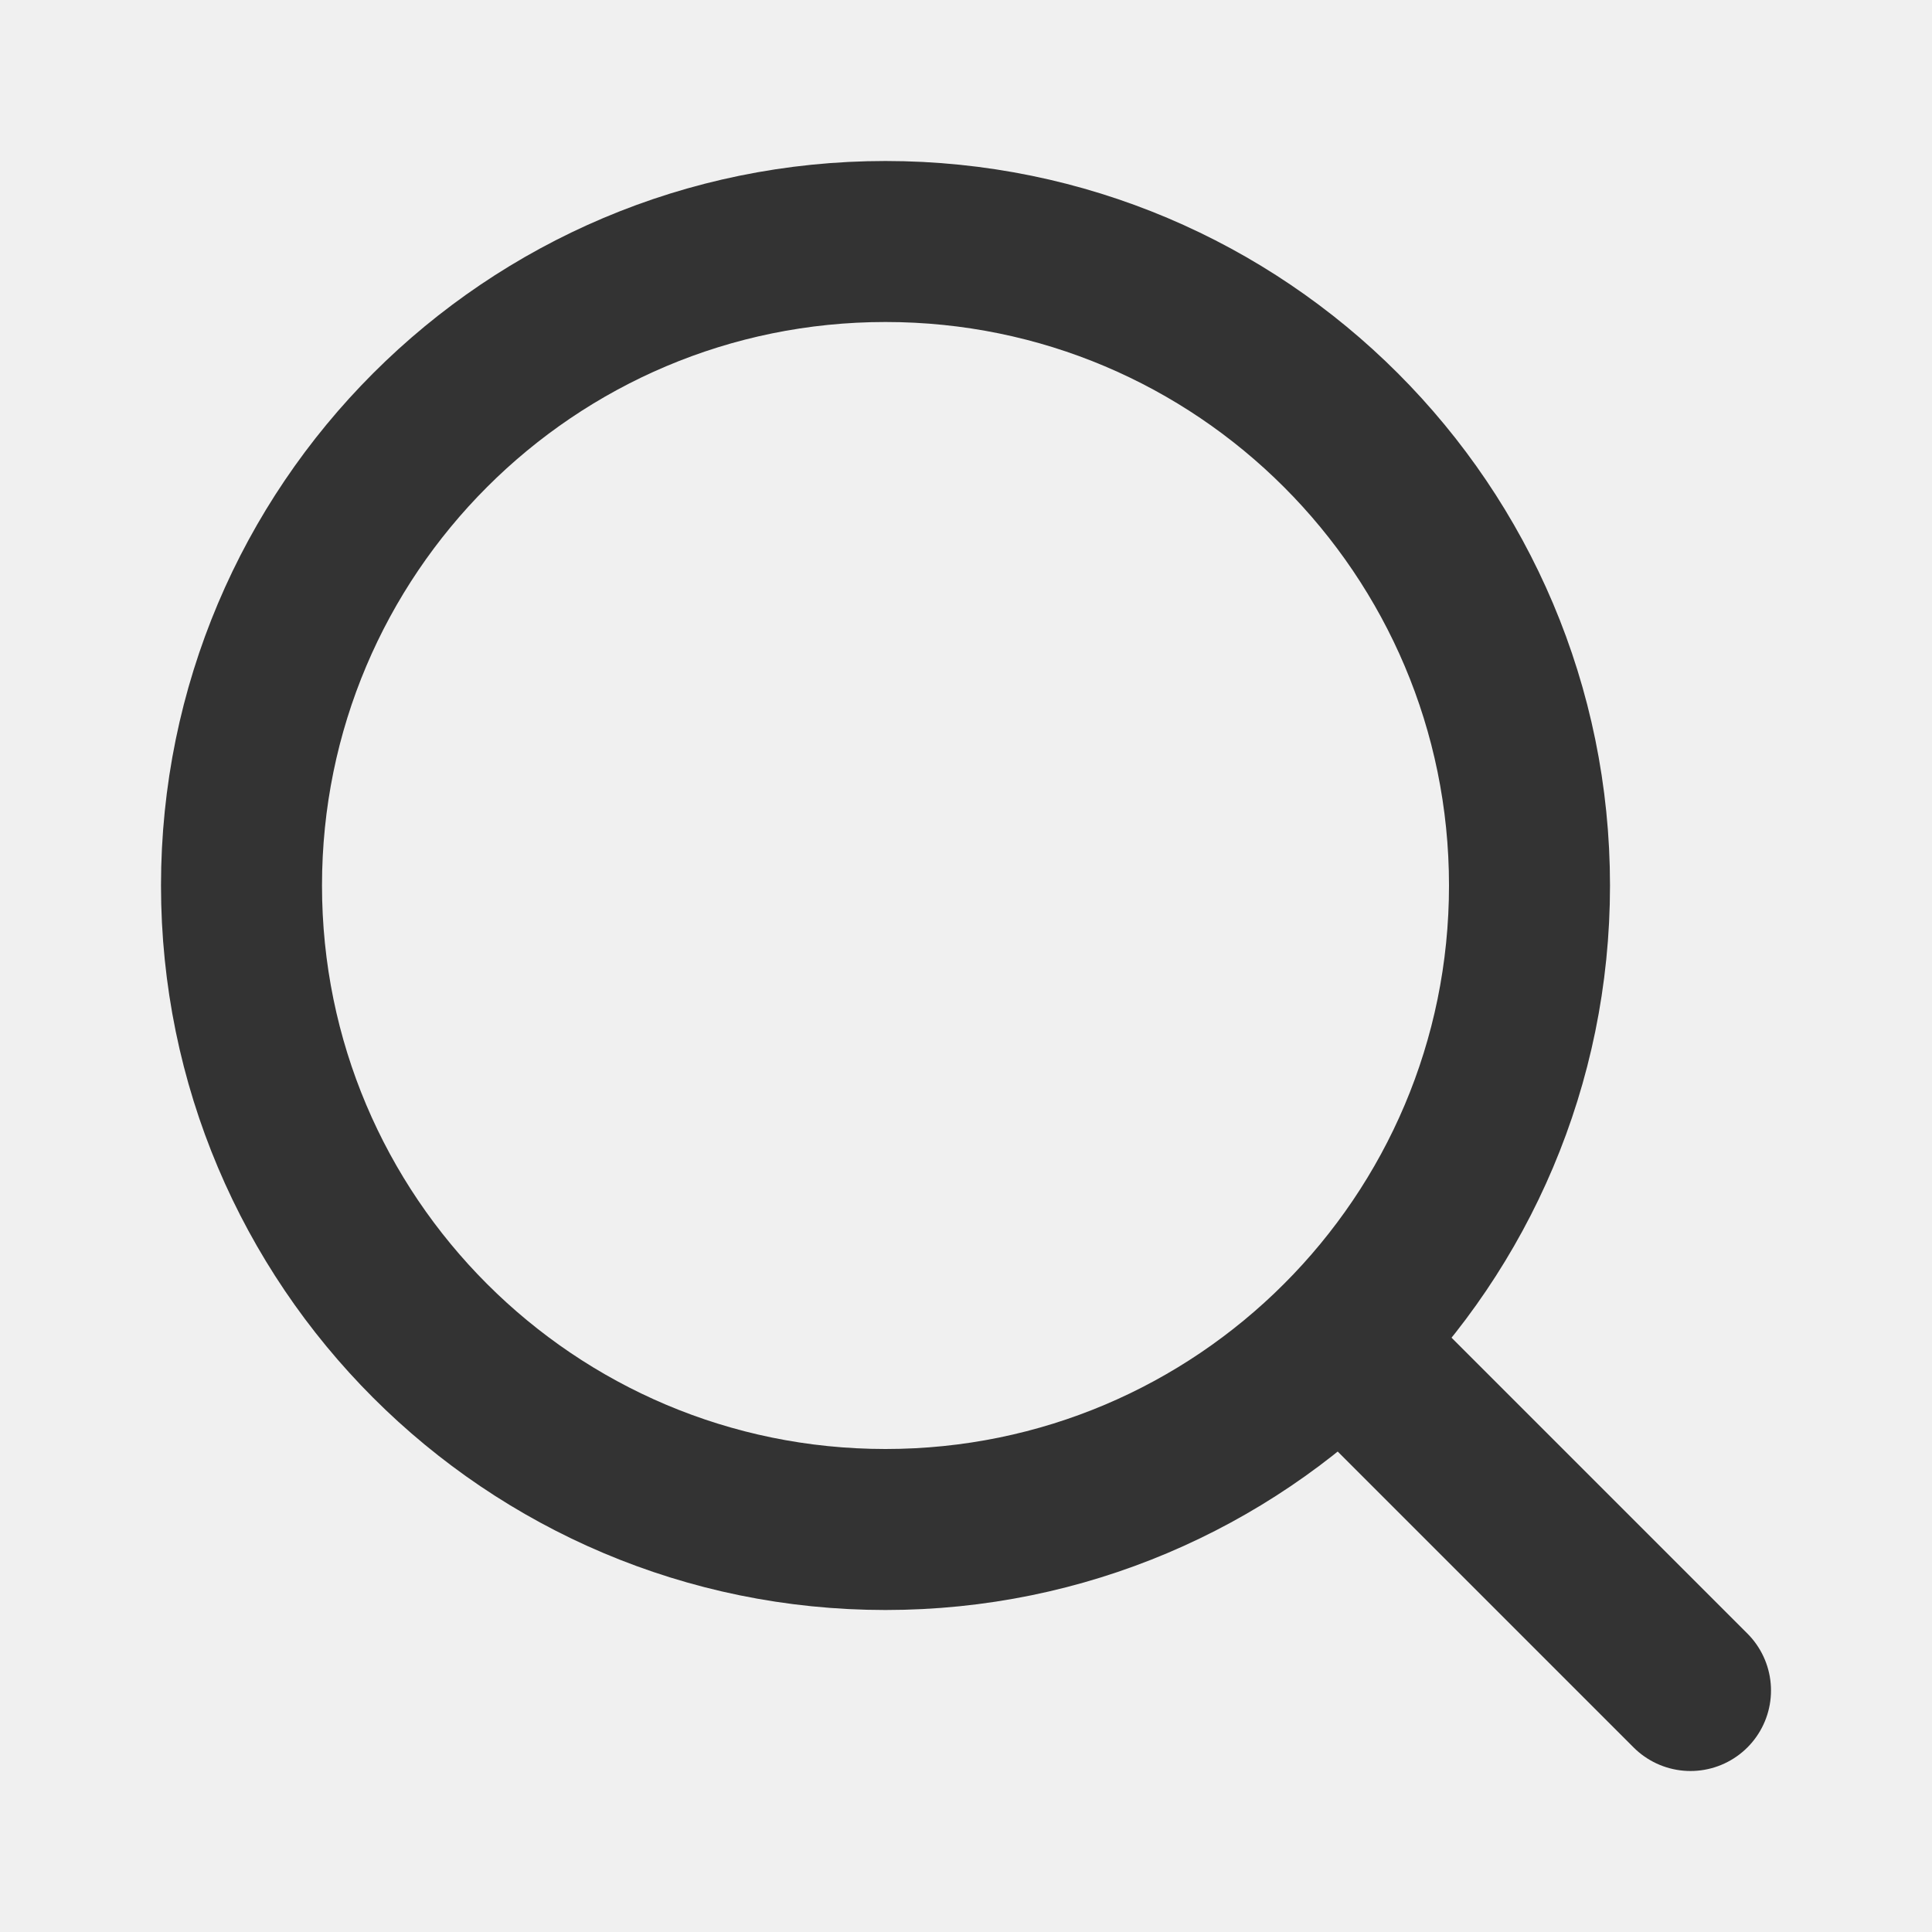
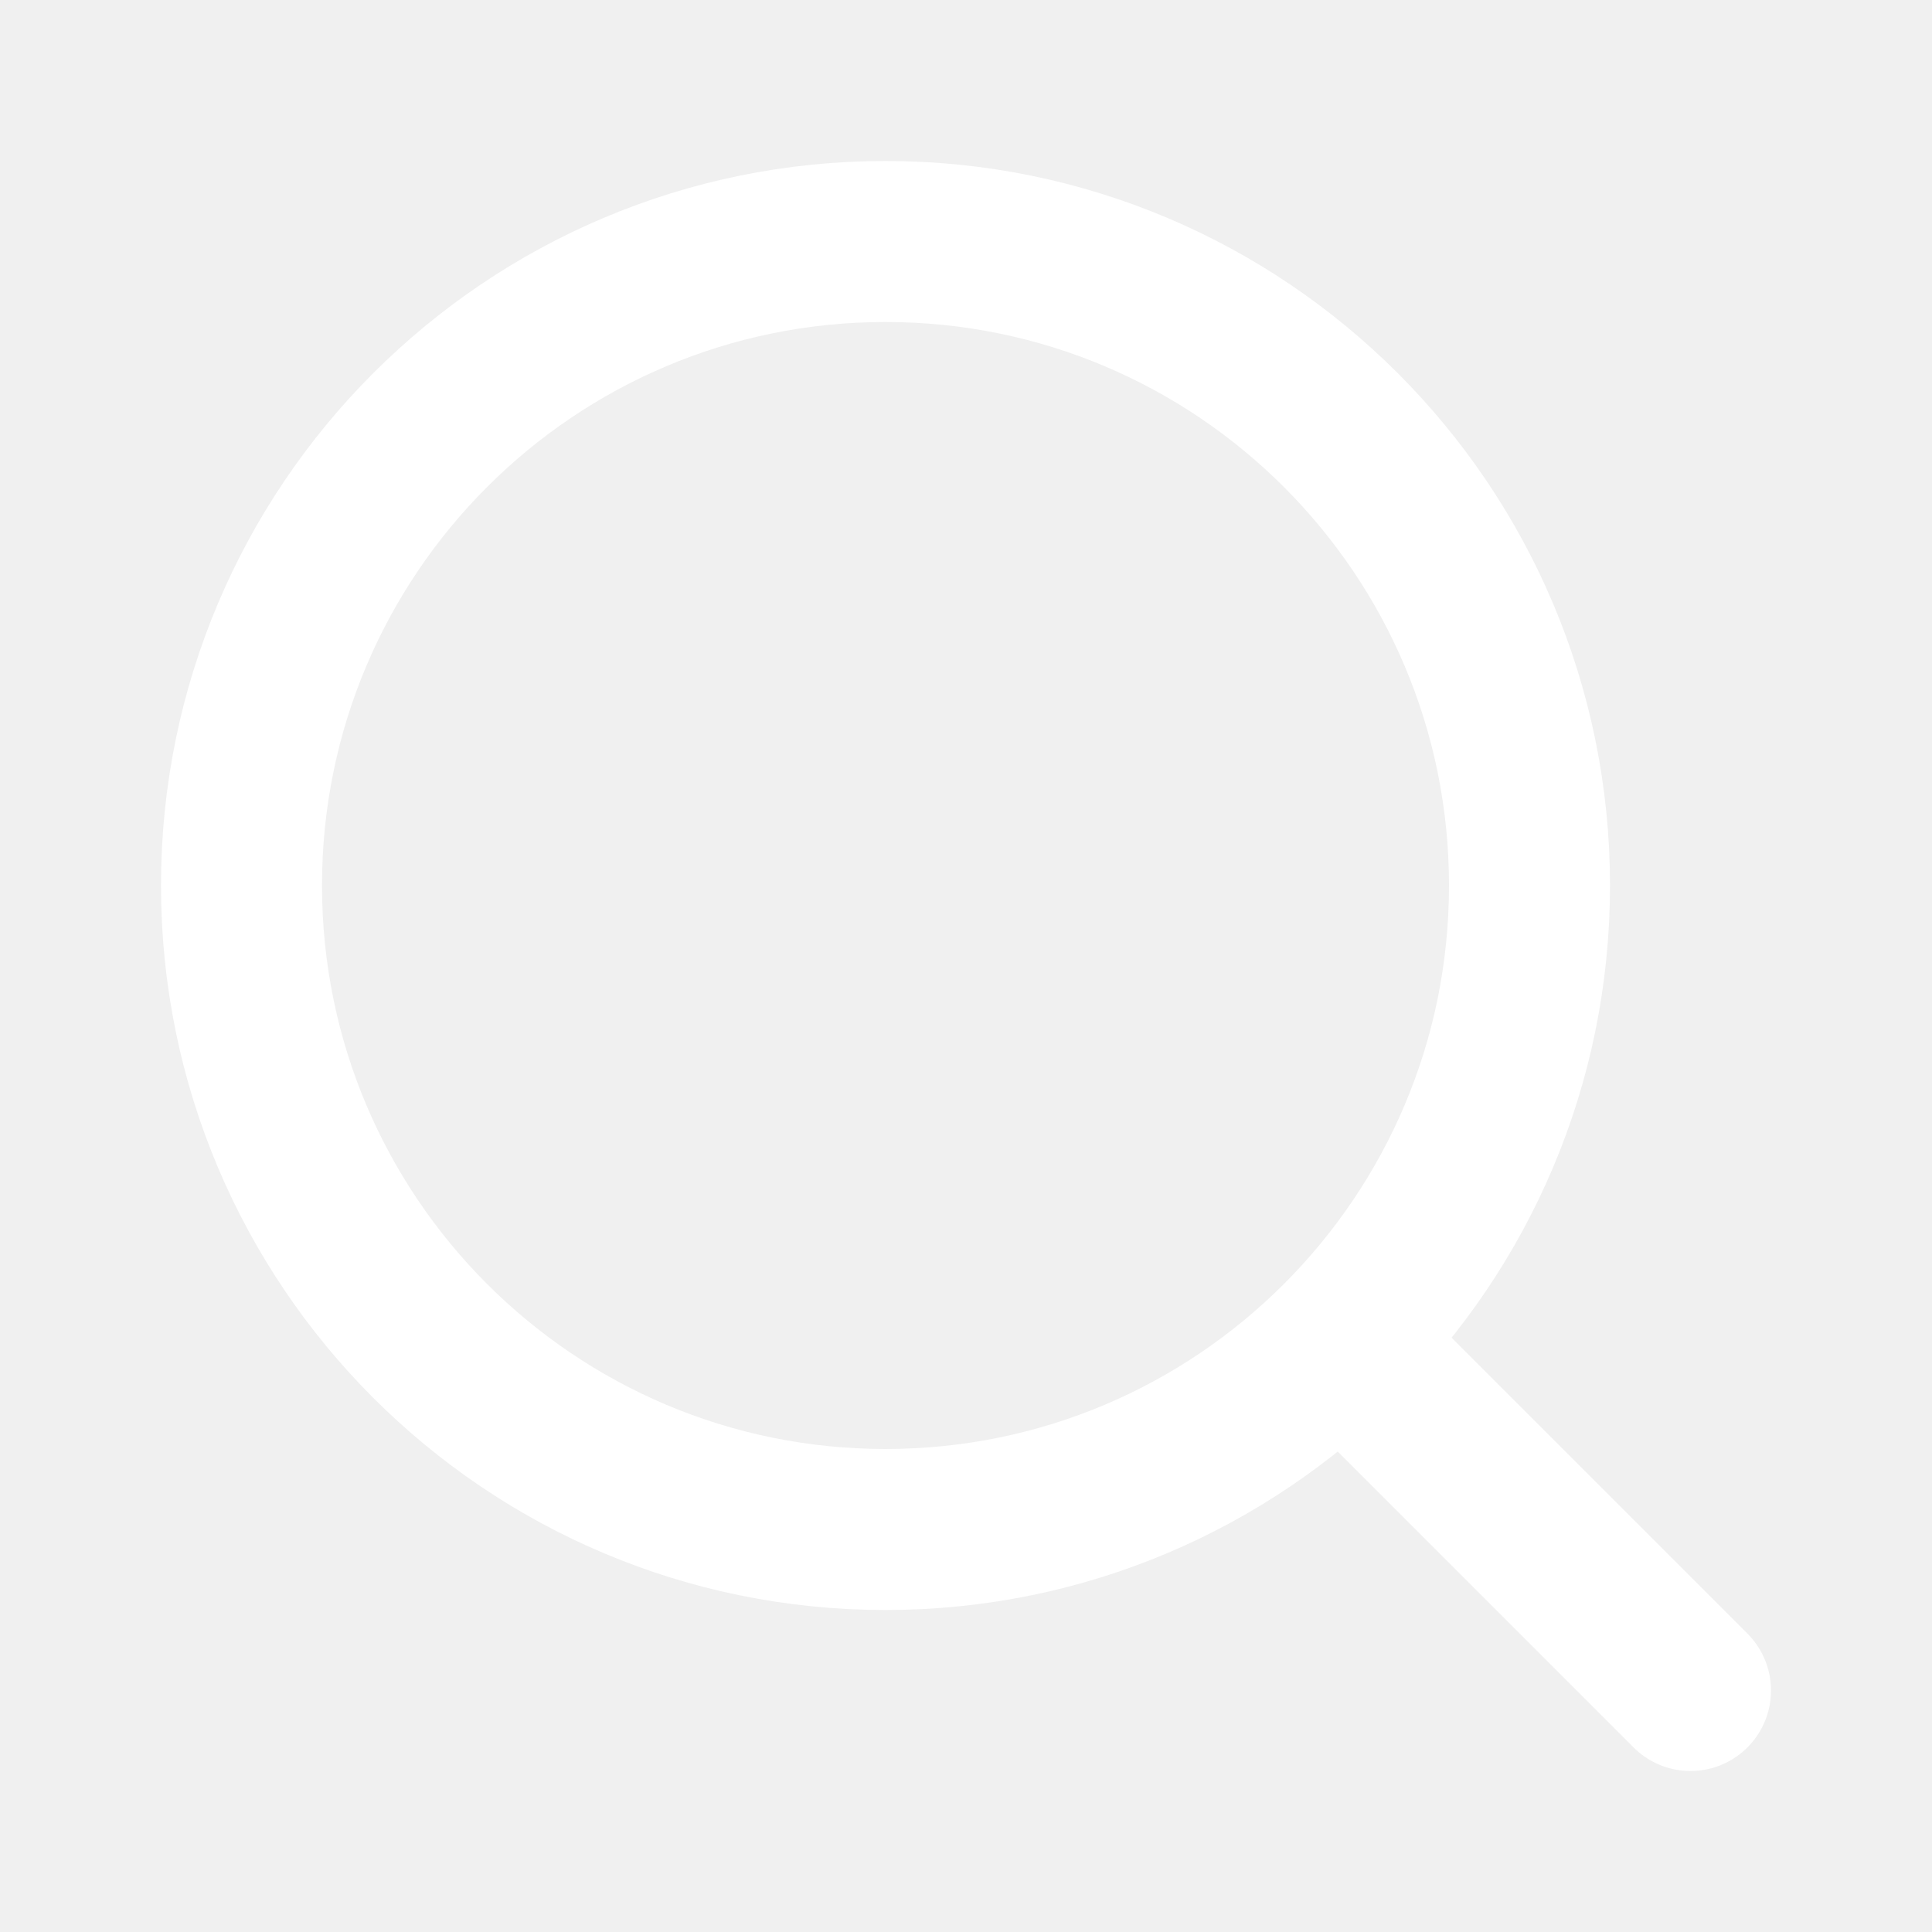
- <svg xmlns="http://www.w3.org/2000/svg" width="24" height="24" viewBox="0 0 24 24" fill="none" stroke="#333" stroke-width="2" stroke-linecap="round" stroke-linejoin="round" class="lucide lucide-search-icon lucide-search">
+ <svg xmlns="http://www.w3.org/2000/svg" width="24" height="24" viewBox="0 0 24 24" fill="none" stroke="#fff" stroke-width="2" stroke-linecap="round" stroke-linejoin="round" class="lucide lucide-search-icon lucide-search">
  <path d="m21 21-4.34-4.34" />
  <circle cx="11" cy="11" r="8" />
</svg>
